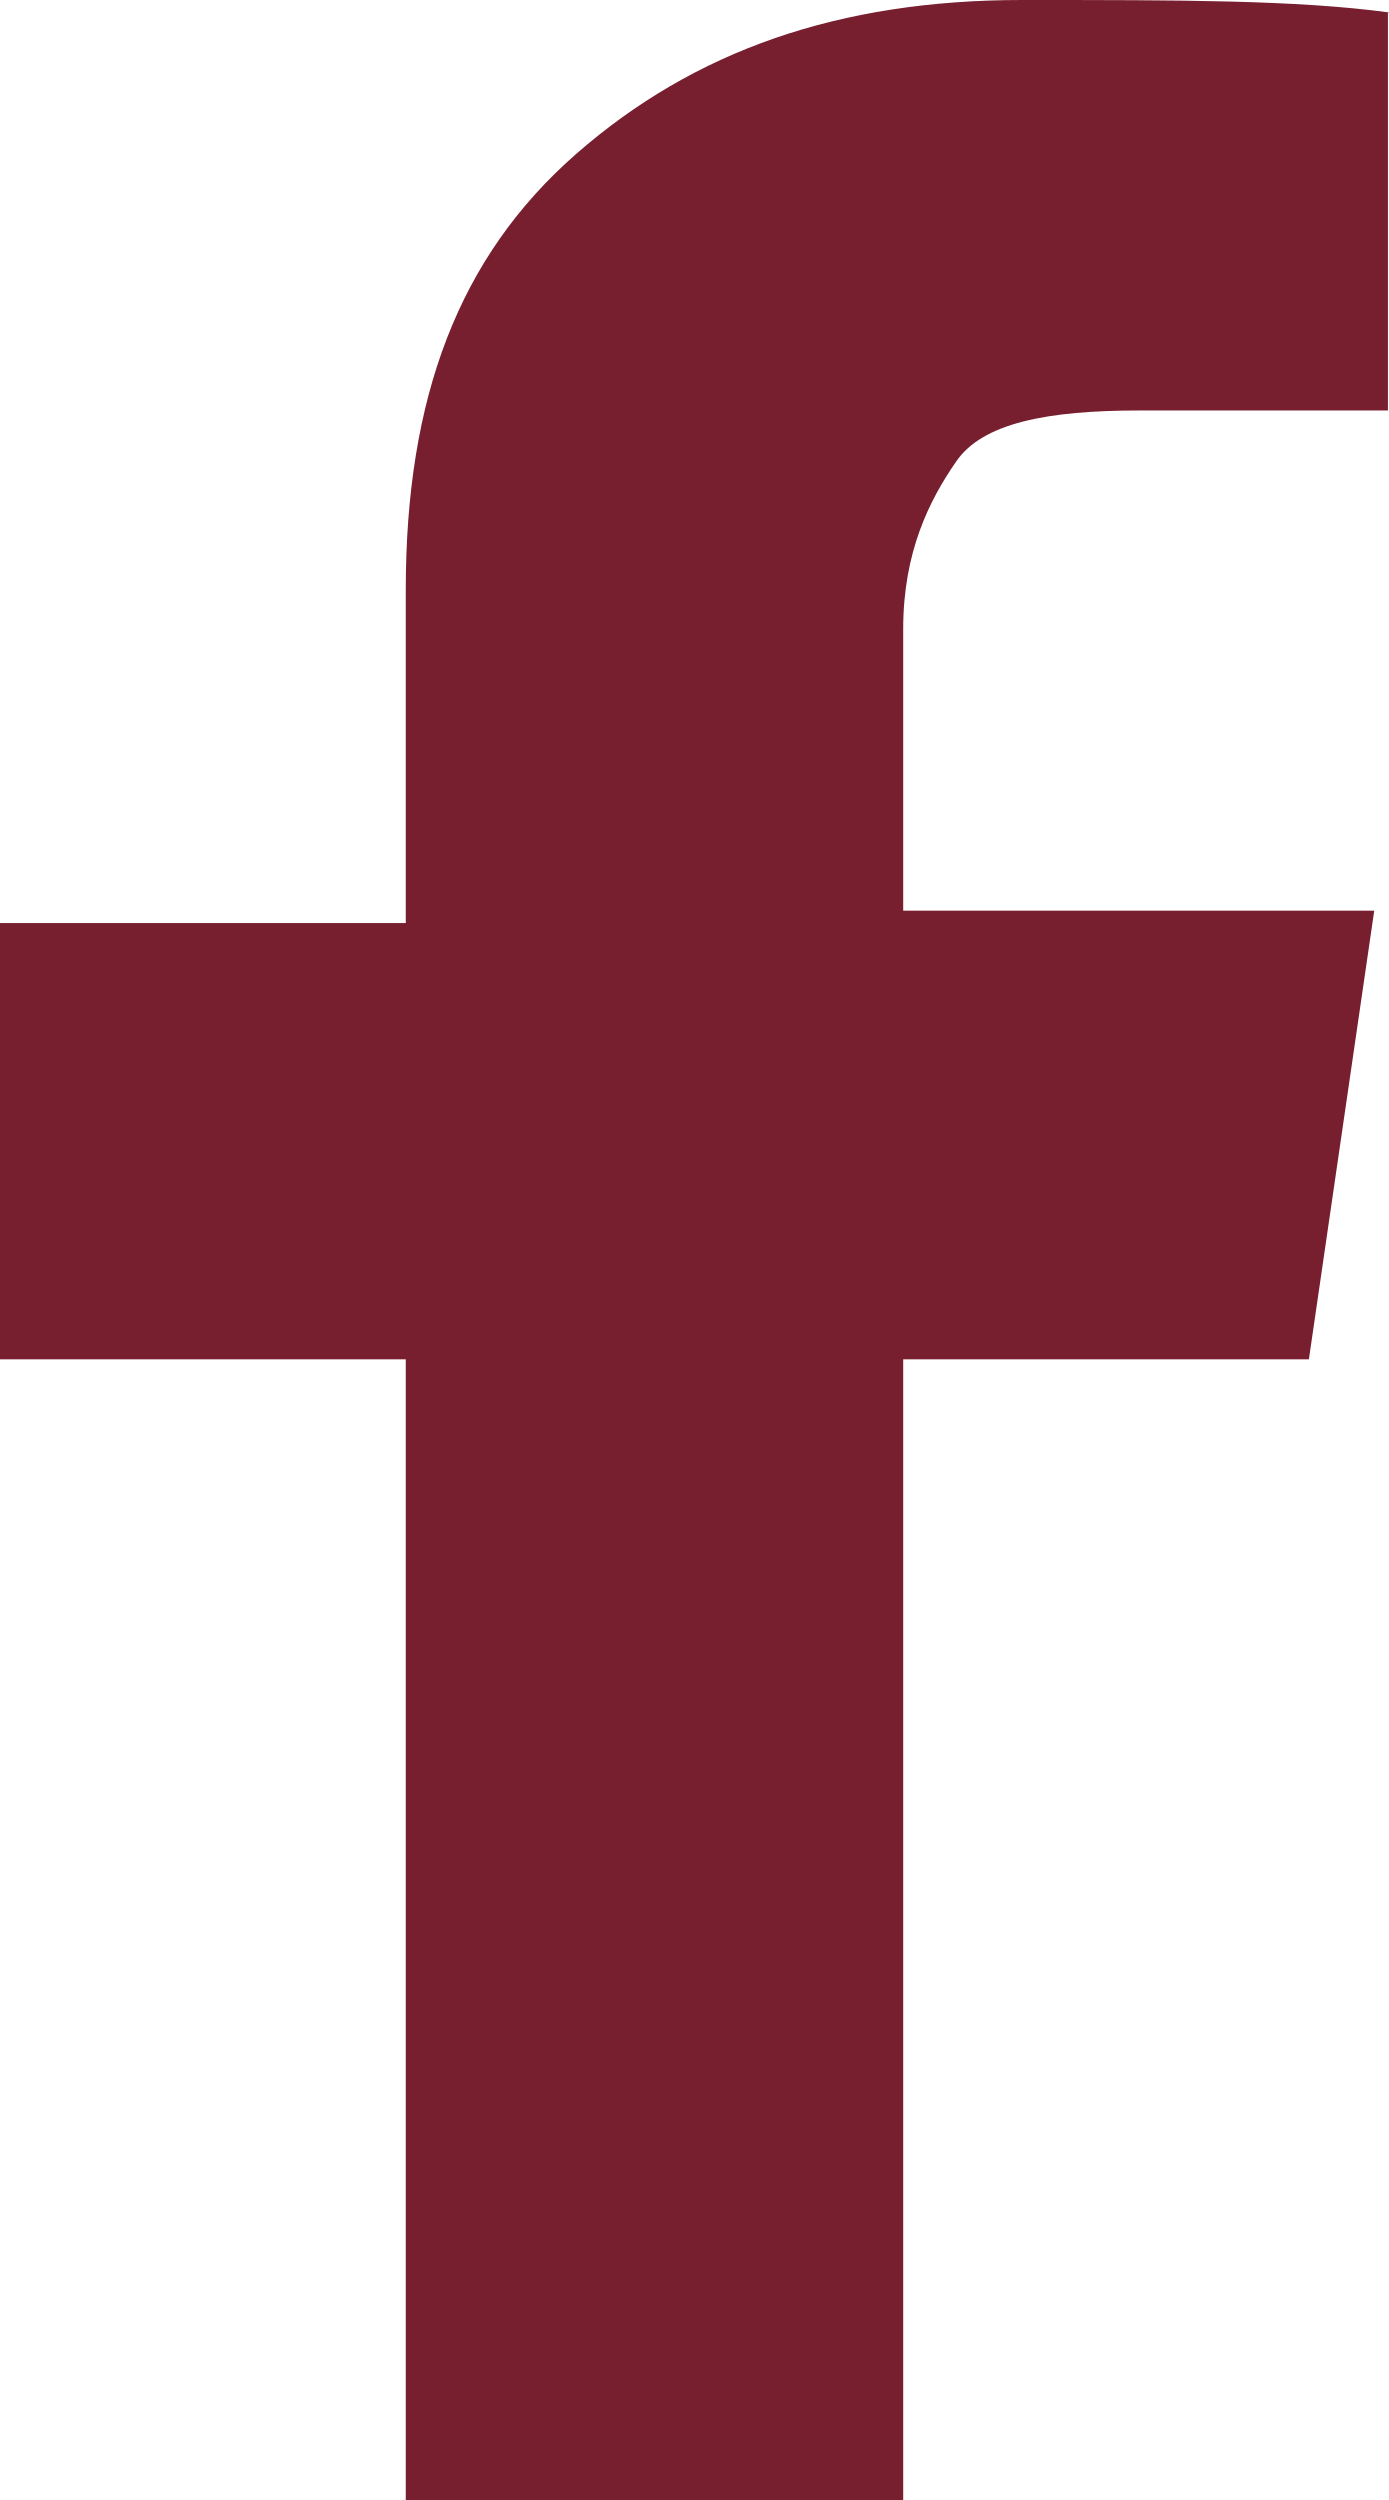
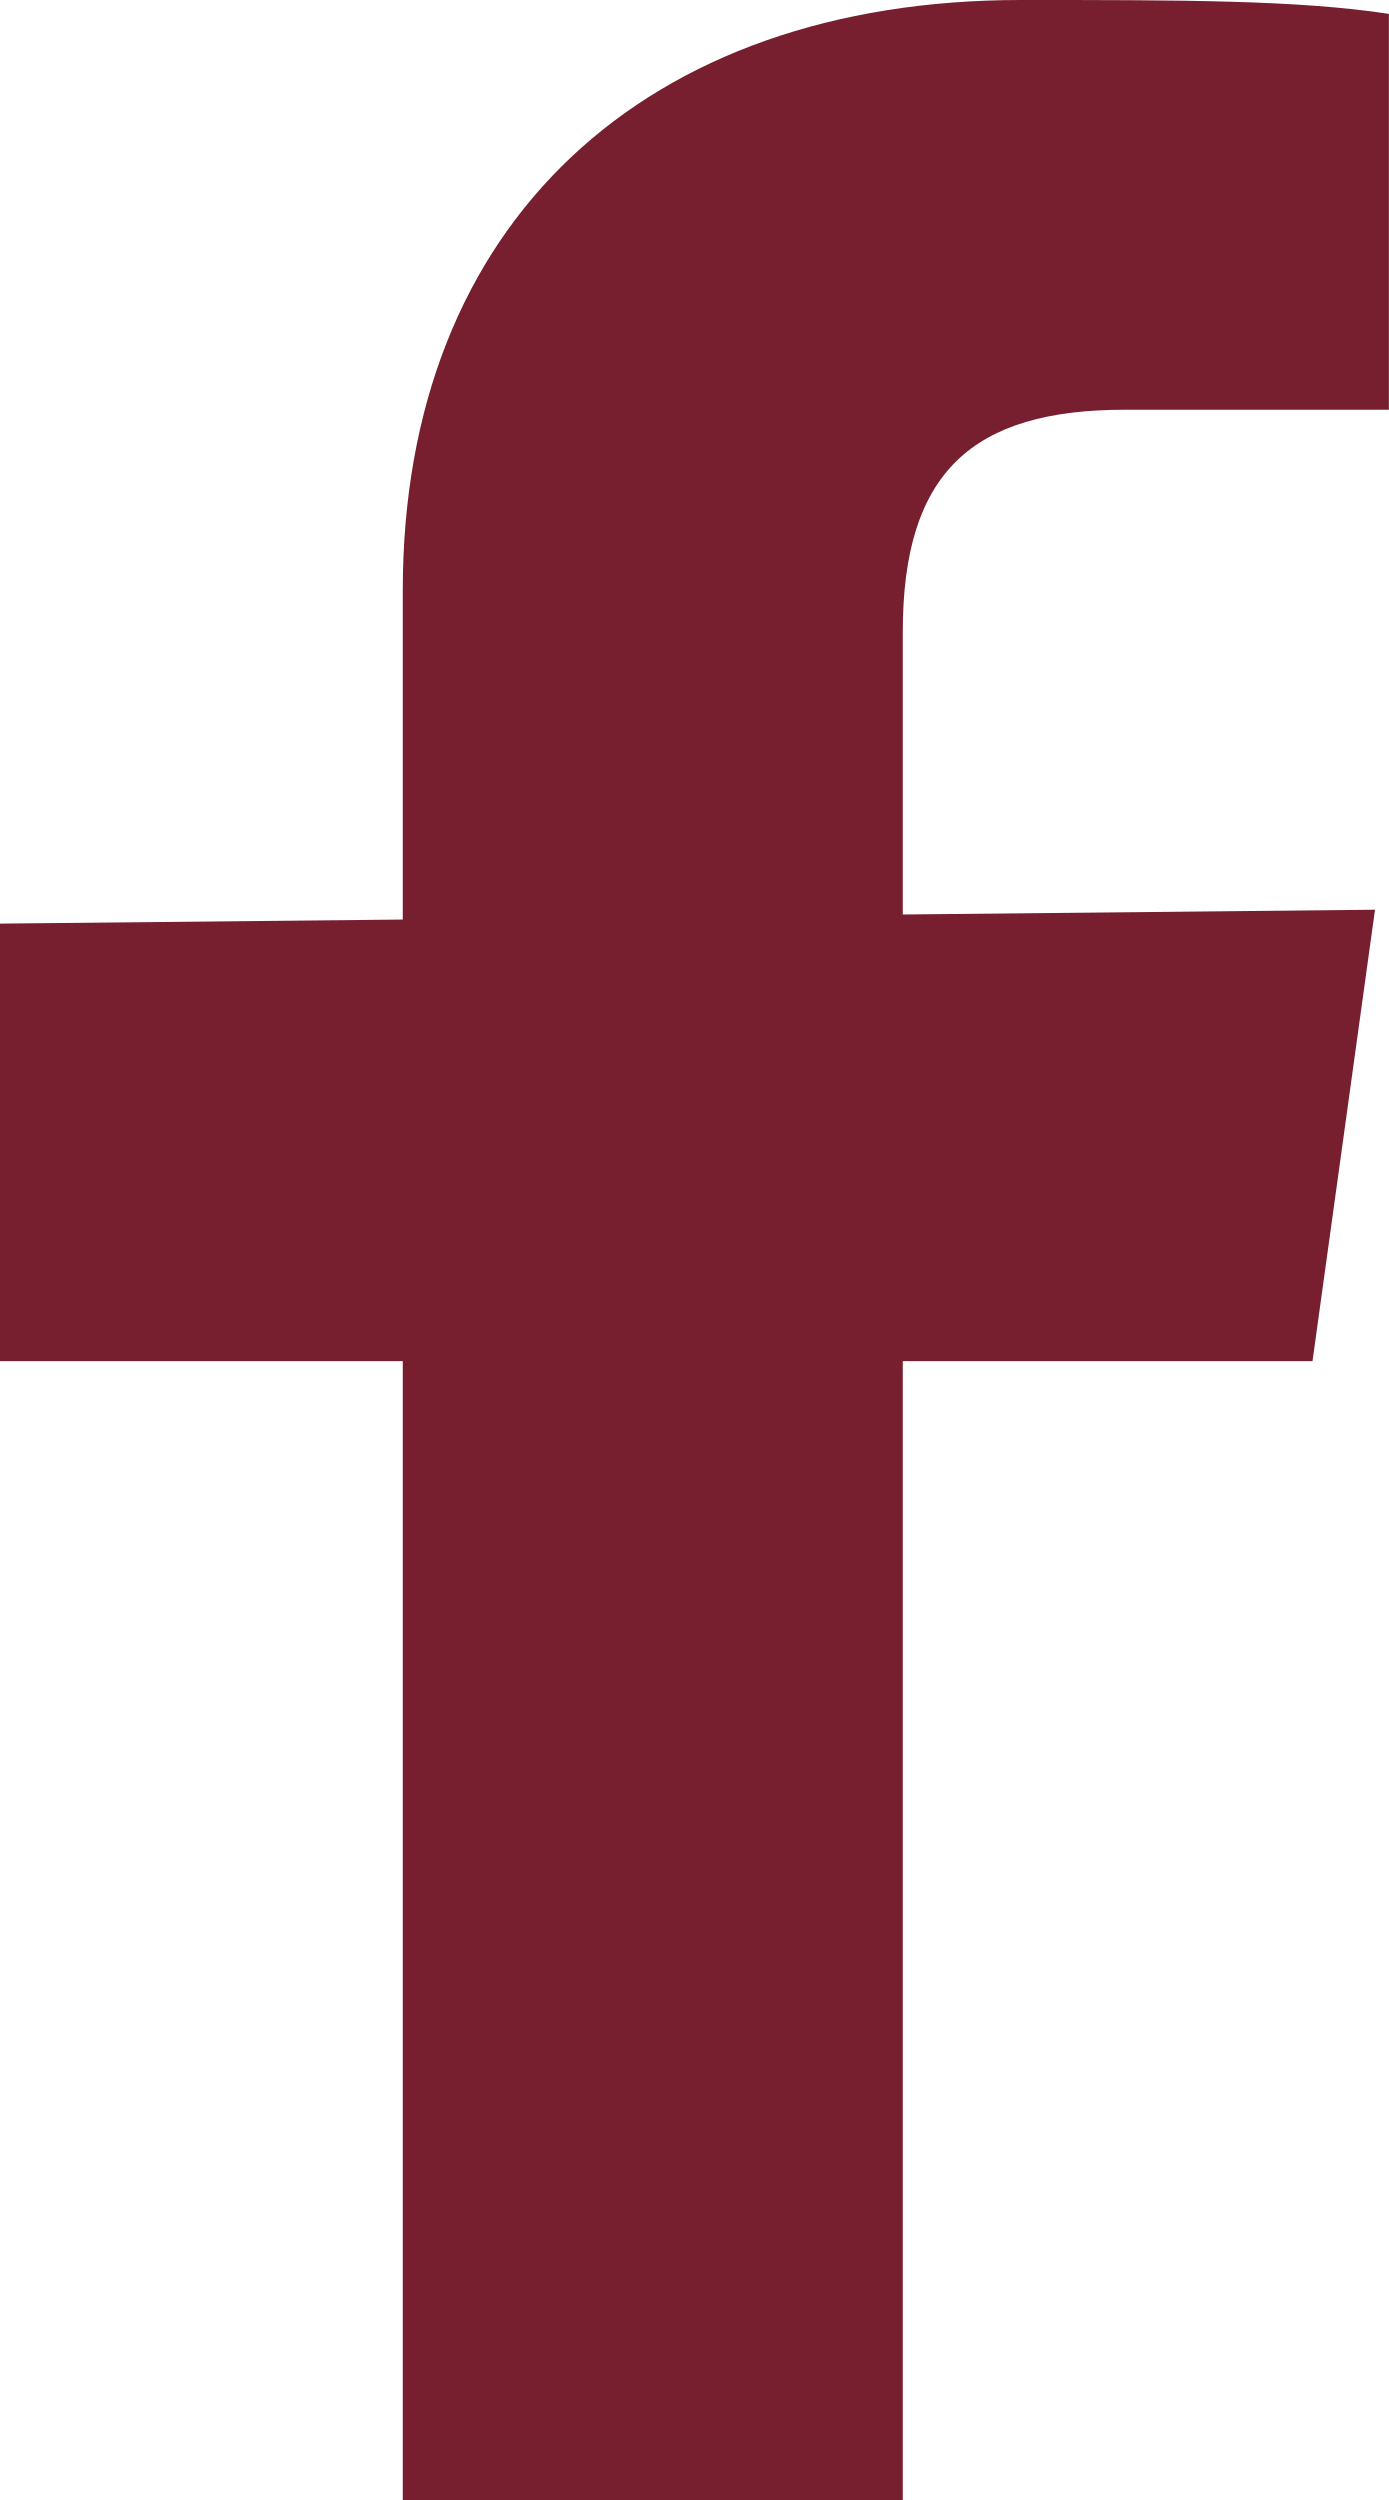
- <svg xmlns="http://www.w3.org/2000/svg" width="20" height="36" viewBox="0 0 20 36" fill="none">
-   <path d="M19.986 0.192V5.911H16.404C15.084 5.911 14.143 6.089 13.764 6.653C13.385 7.203 13.006 7.945 13.006 9.058V13.114H19.789L18.848 19.574H13.006V36H5.843V19.574H0V13.292H5.843V8.495C5.843 5.732 6.601 3.698 8.301 2.213C10 0.729 12.079 0 14.719 0C16.98 0 18.68 6.71832e-06 20 0.179L19.986 0.192Z" fill="#771E2F" />
+ <svg xmlns="http://www.w3.org/2000/svg" width="20" height="36" viewBox="0 0 20 36" fill="#771E2F">
+   <path d="M13,36H5.8V8.5C5.8,3.2,9.3,0,14.7,0c2.3,0,4,0,5.3,0.2v0v5.7h-3.8C14,5.9,13,6.8,13,9.1V36z M0,19.6v-6.3 l19.8-0.2l-0.9,6.5H0z" />
</svg>
